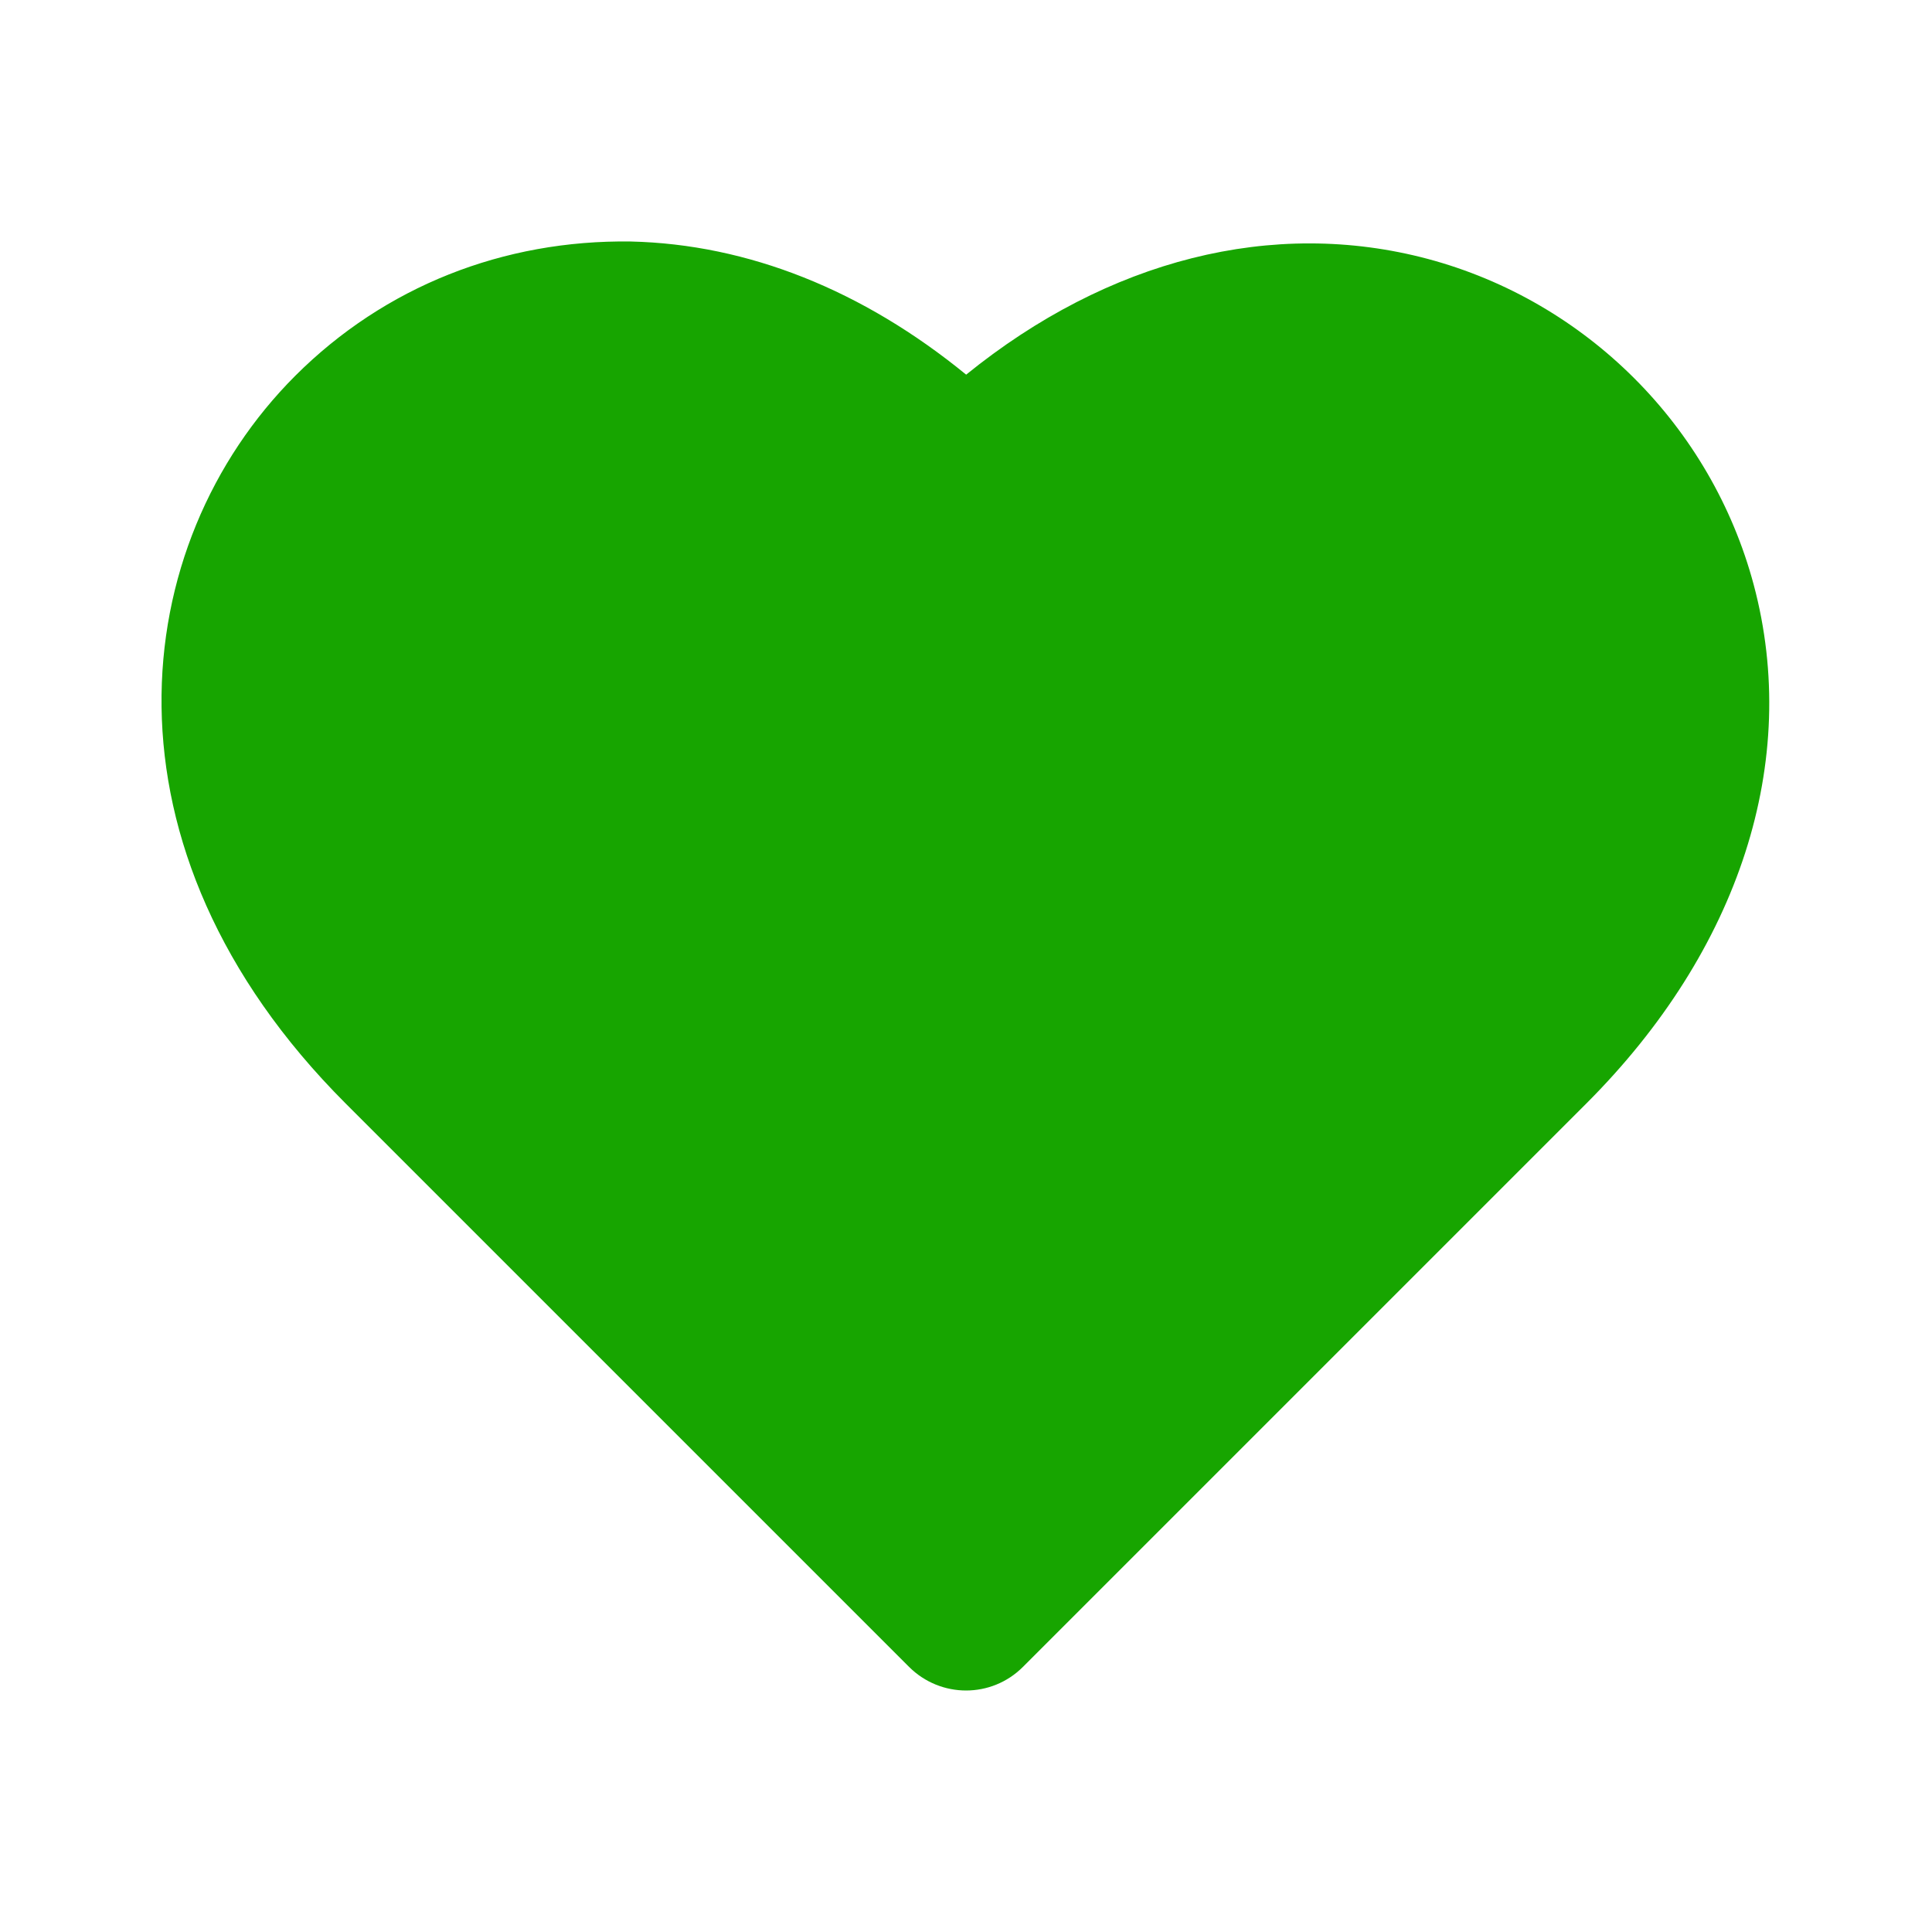
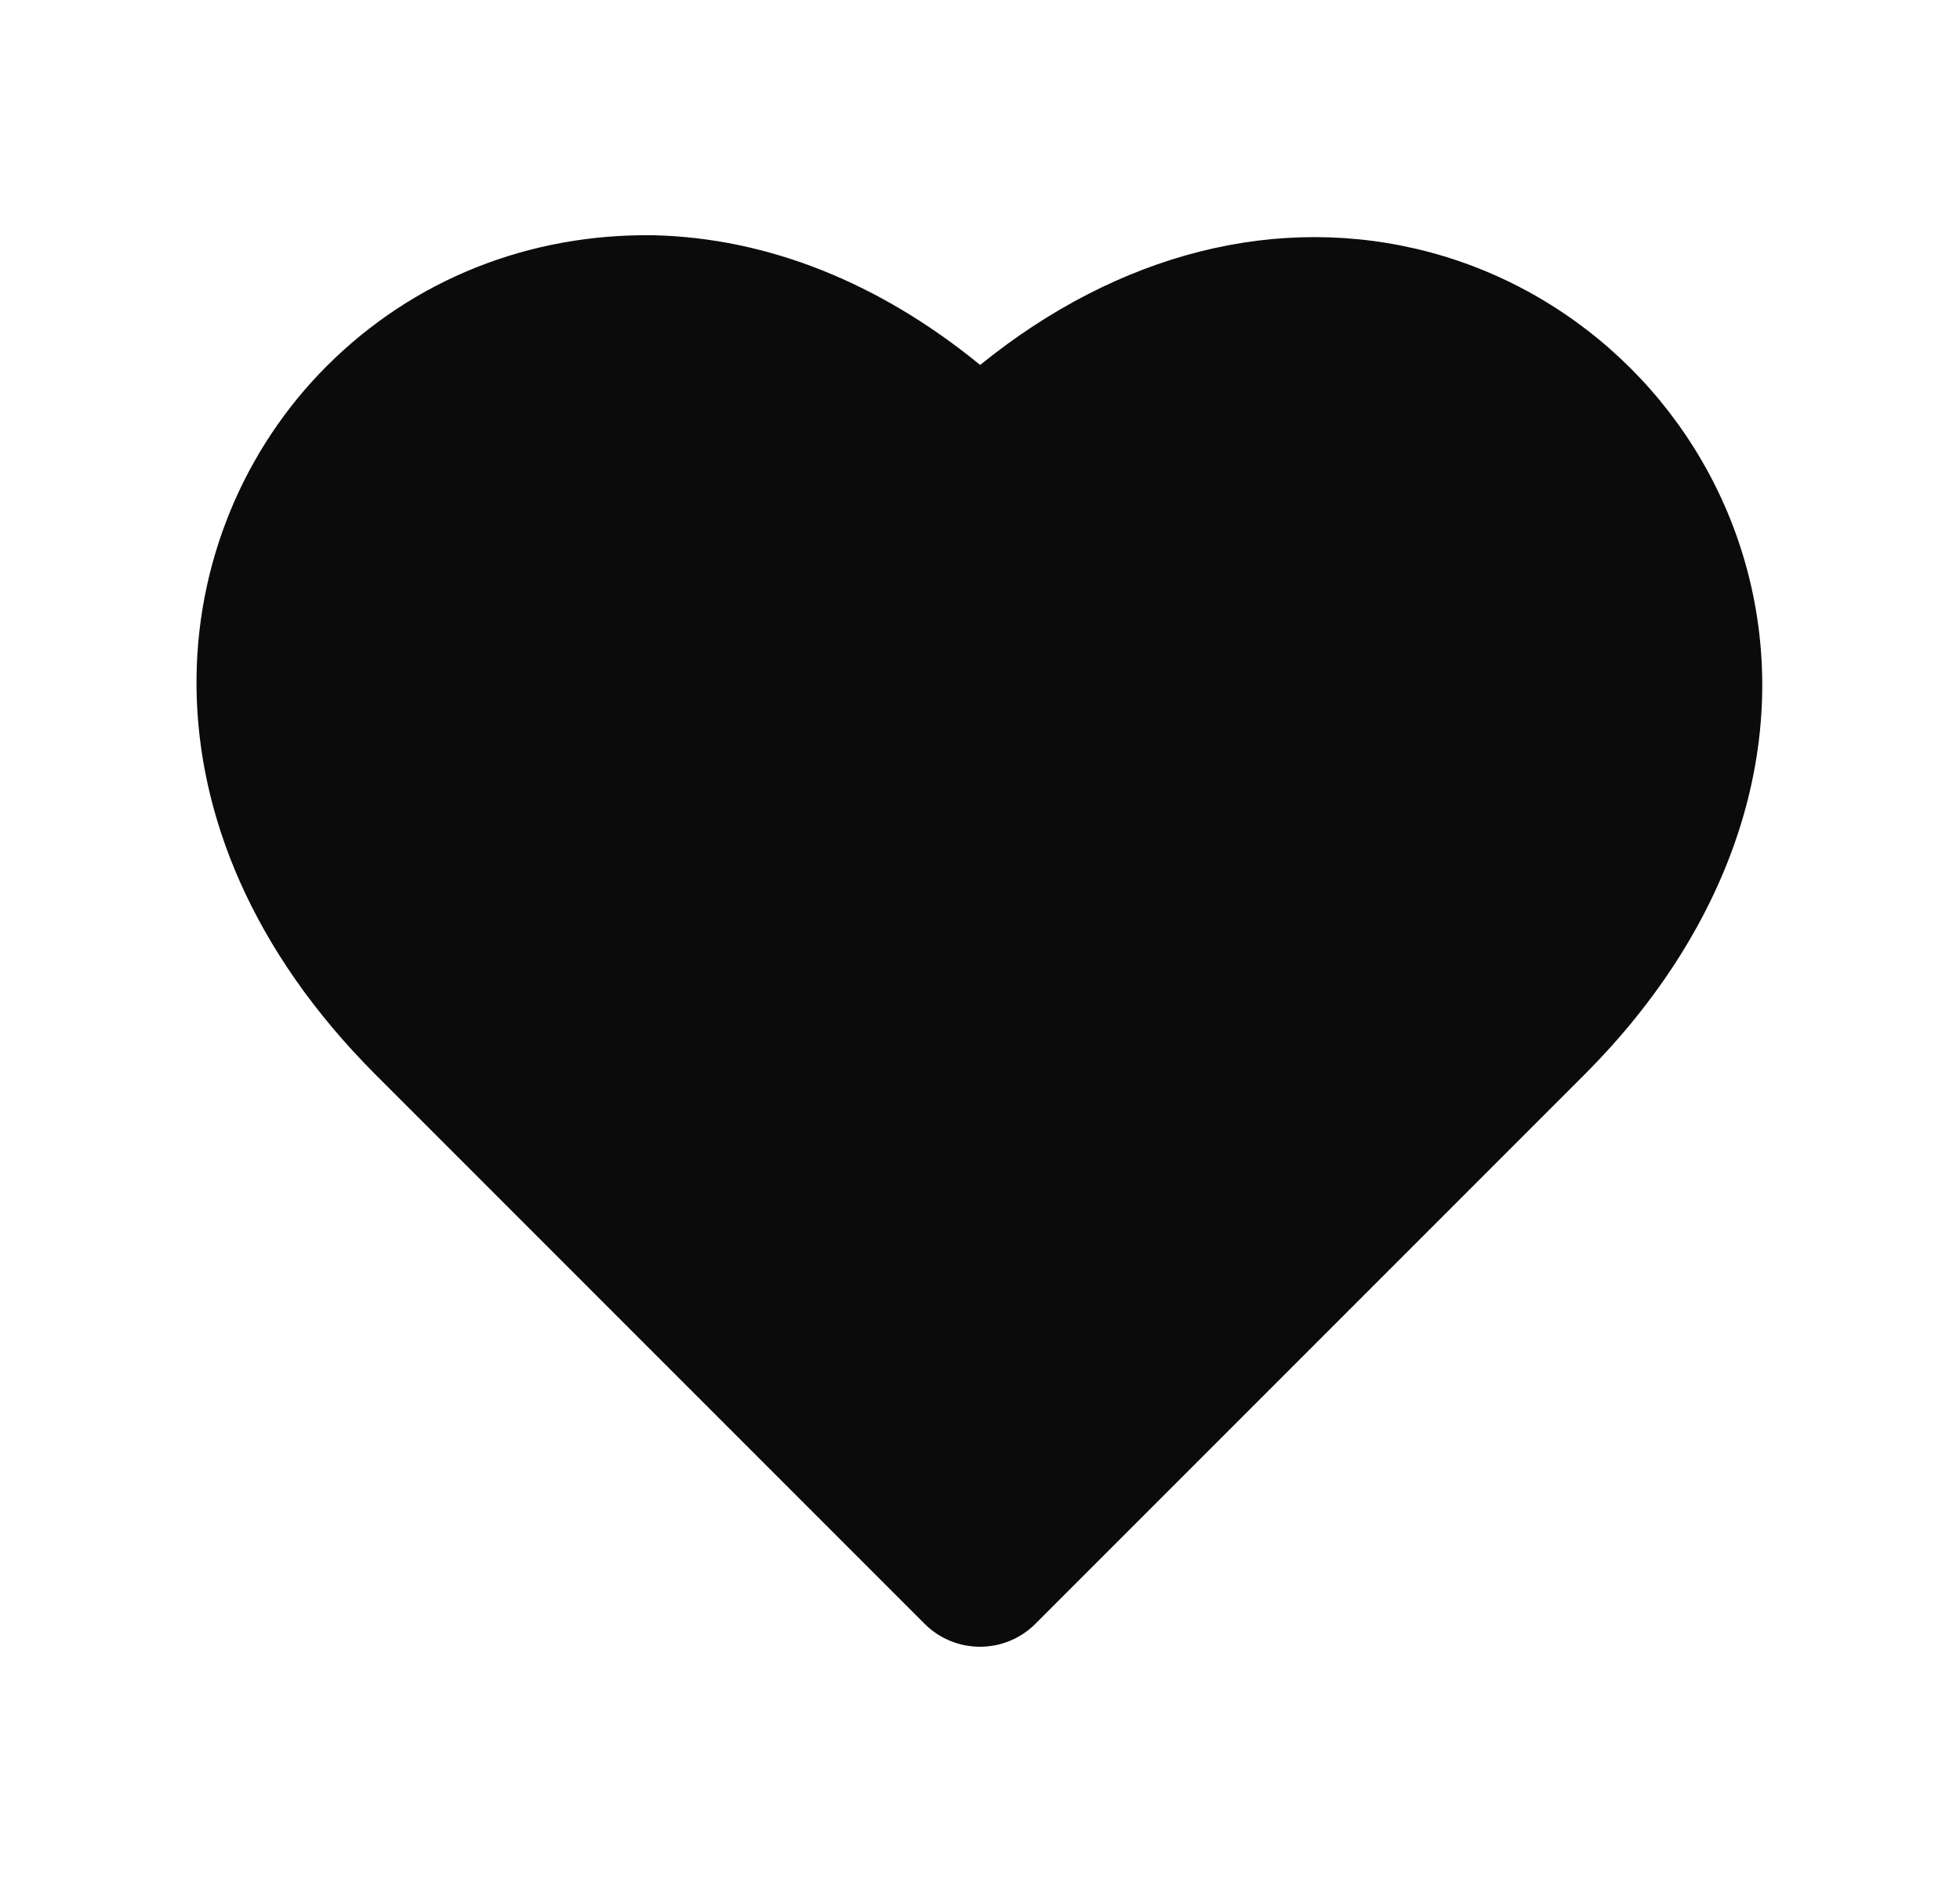
- <svg xmlns="http://www.w3.org/2000/svg" width="24" height="24" viewBox="0 0 24 24" fill="none">
-   <path d="M21.785 7.263C21.258 5.295 19.706 3.744 17.739 3.217C15.812 2.703 13.765 3.225 12.002 4.654C10.716 3.603 9.291 3.034 7.836 3C6.255 2.978 4.78 3.557 3.668 4.668C1.577 6.759 1.121 10.535 4.293 13.707L11.293 20.707C11.489 20.902 11.745 21 12.001 21C12.257 21 12.512 20.902 12.707 20.707L19.707 13.707C21.613 11.801 22.37 9.452 21.785 7.263Z" fill="#17A500" />
+ <svg xmlns="http://www.w3.org/2000/svg" width="25" height="24" viewBox="0 0 25 24" fill="none">
+   <path d="M22.284 7.263C21.757 5.295 20.206 3.744 18.239 3.217C16.312 2.703 14.265 3.225 12.502 4.654C11.216 3.603 9.791 3.034 8.336 3C6.755 2.978 5.28 3.557 4.168 4.668C2.077 6.759 1.621 10.535 4.793 13.707L11.793 20.707C11.988 20.902 12.244 21 12.5 21C12.756 21 13.012 20.902 13.207 20.707L20.207 13.707C22.113 11.801 22.87 9.452 22.284 7.263Z" fill="#0B0B0B" />
</svg>
